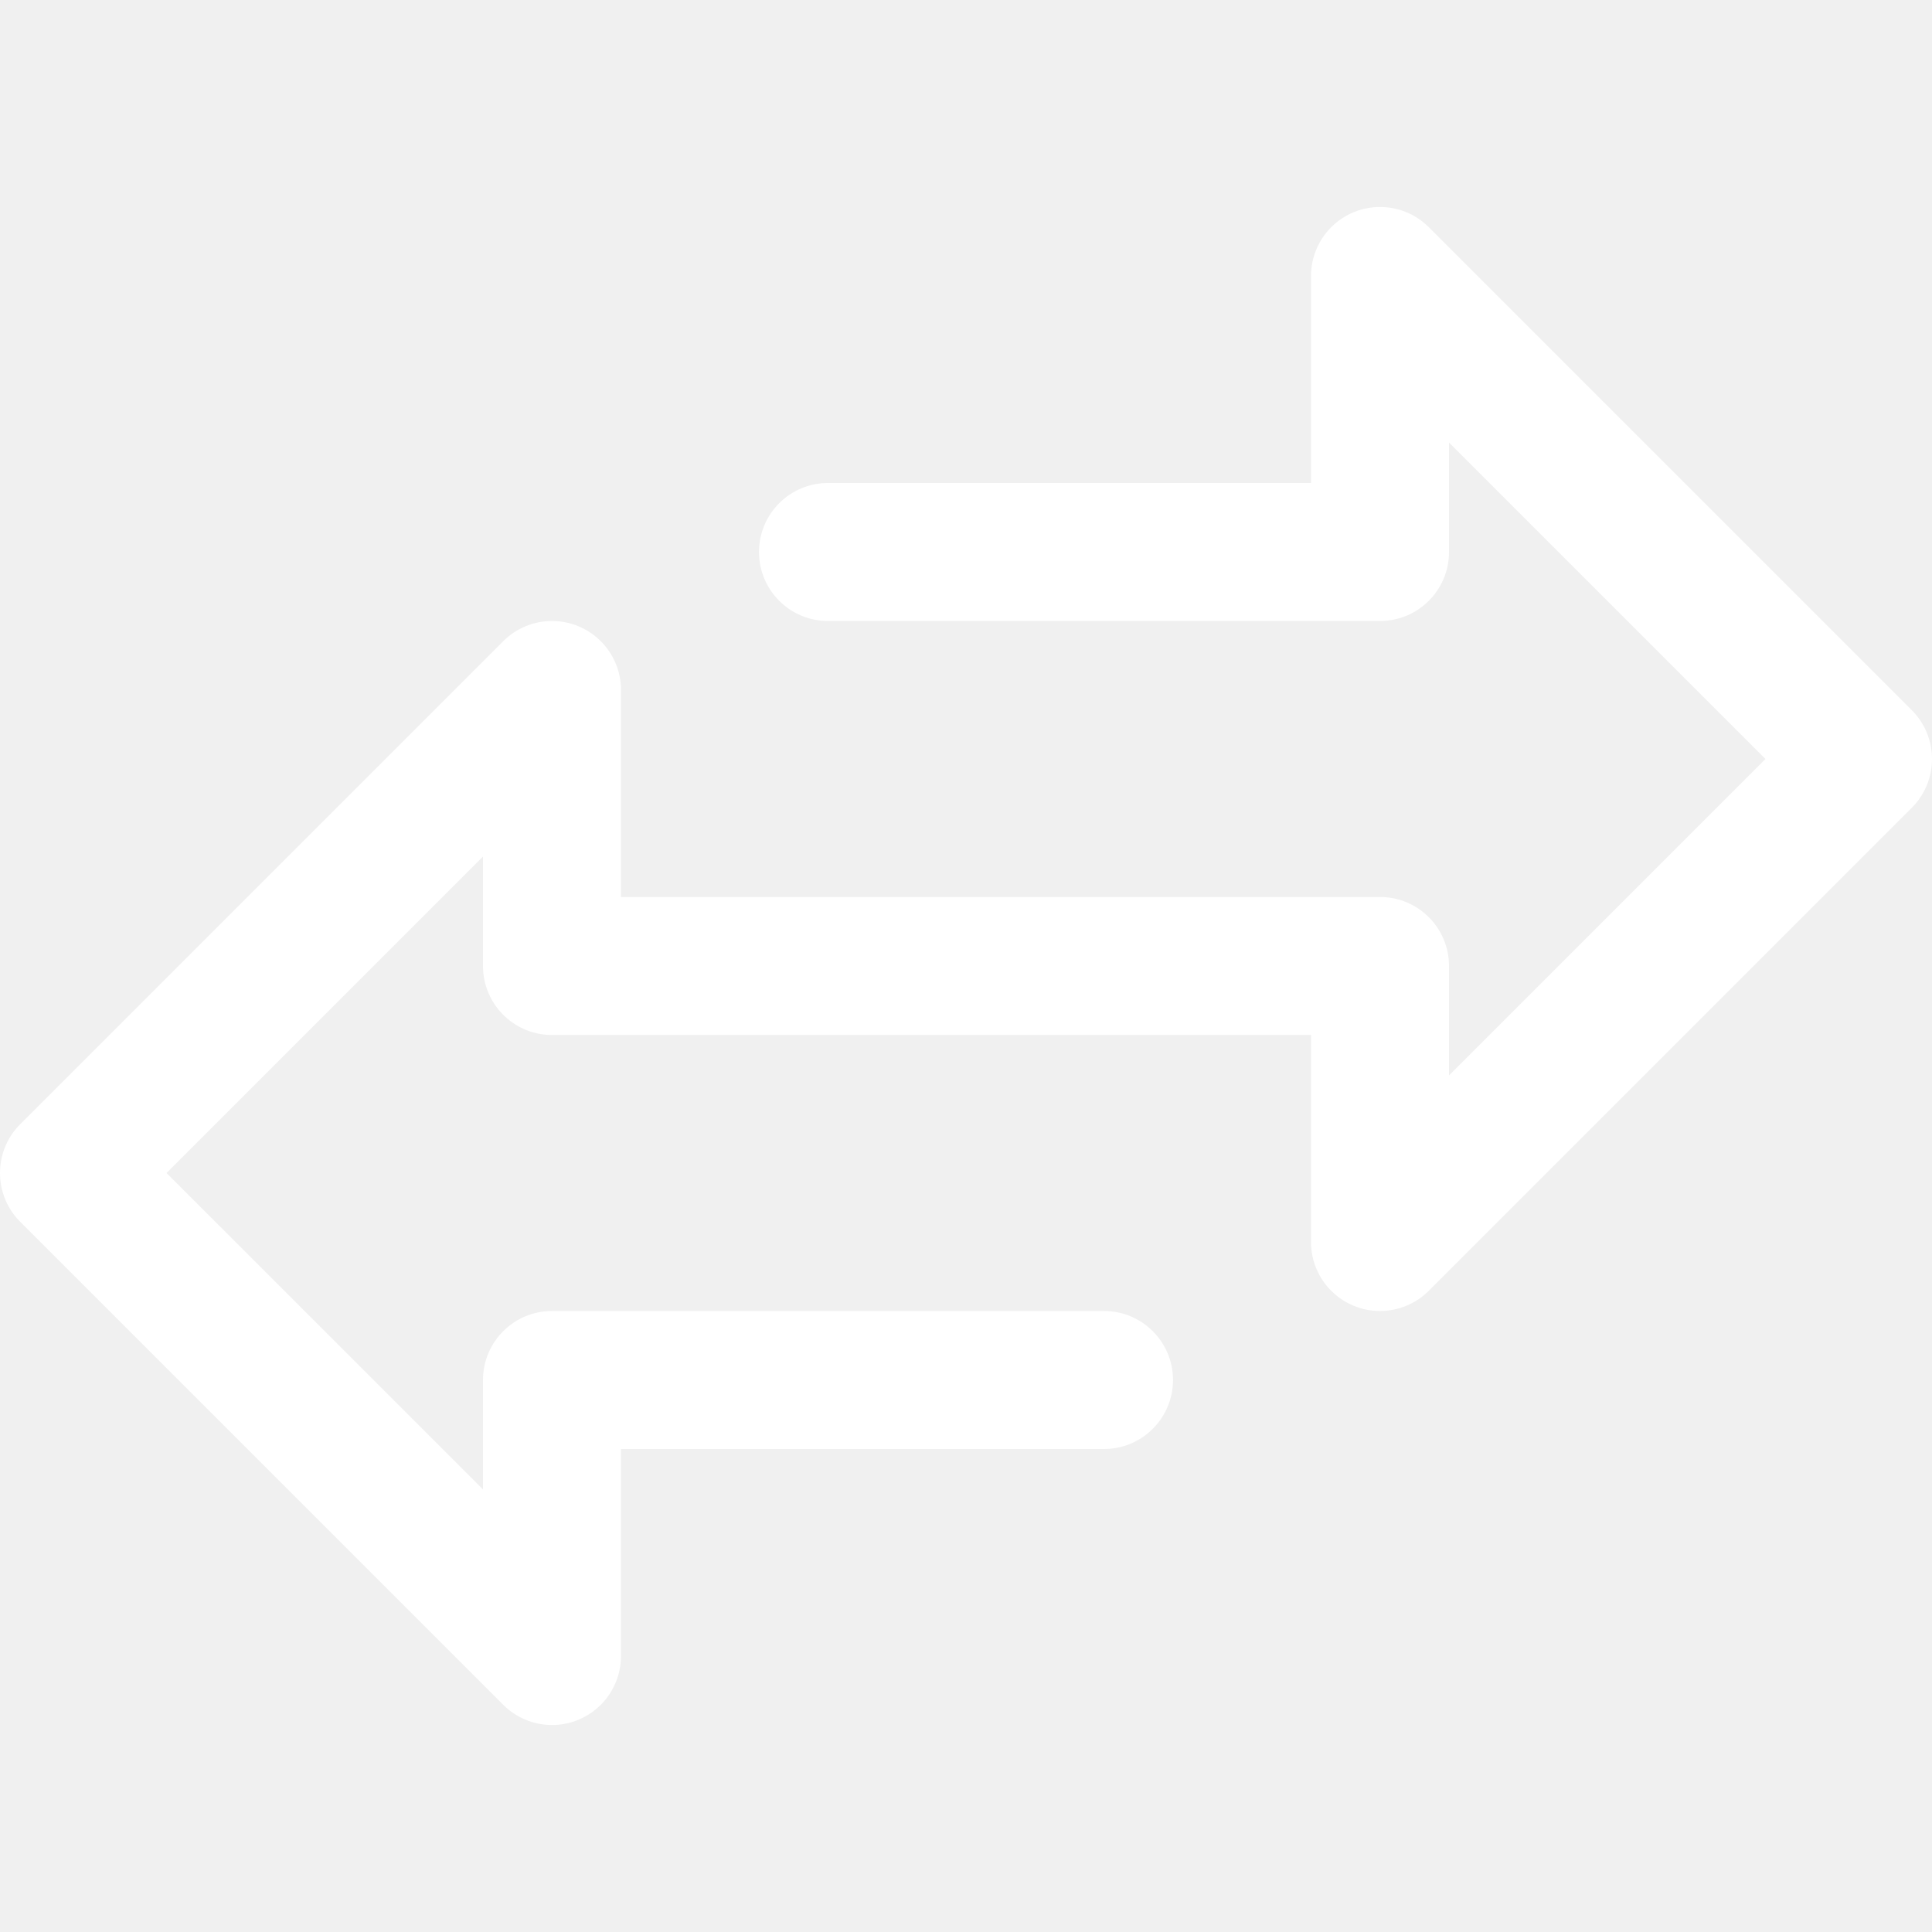
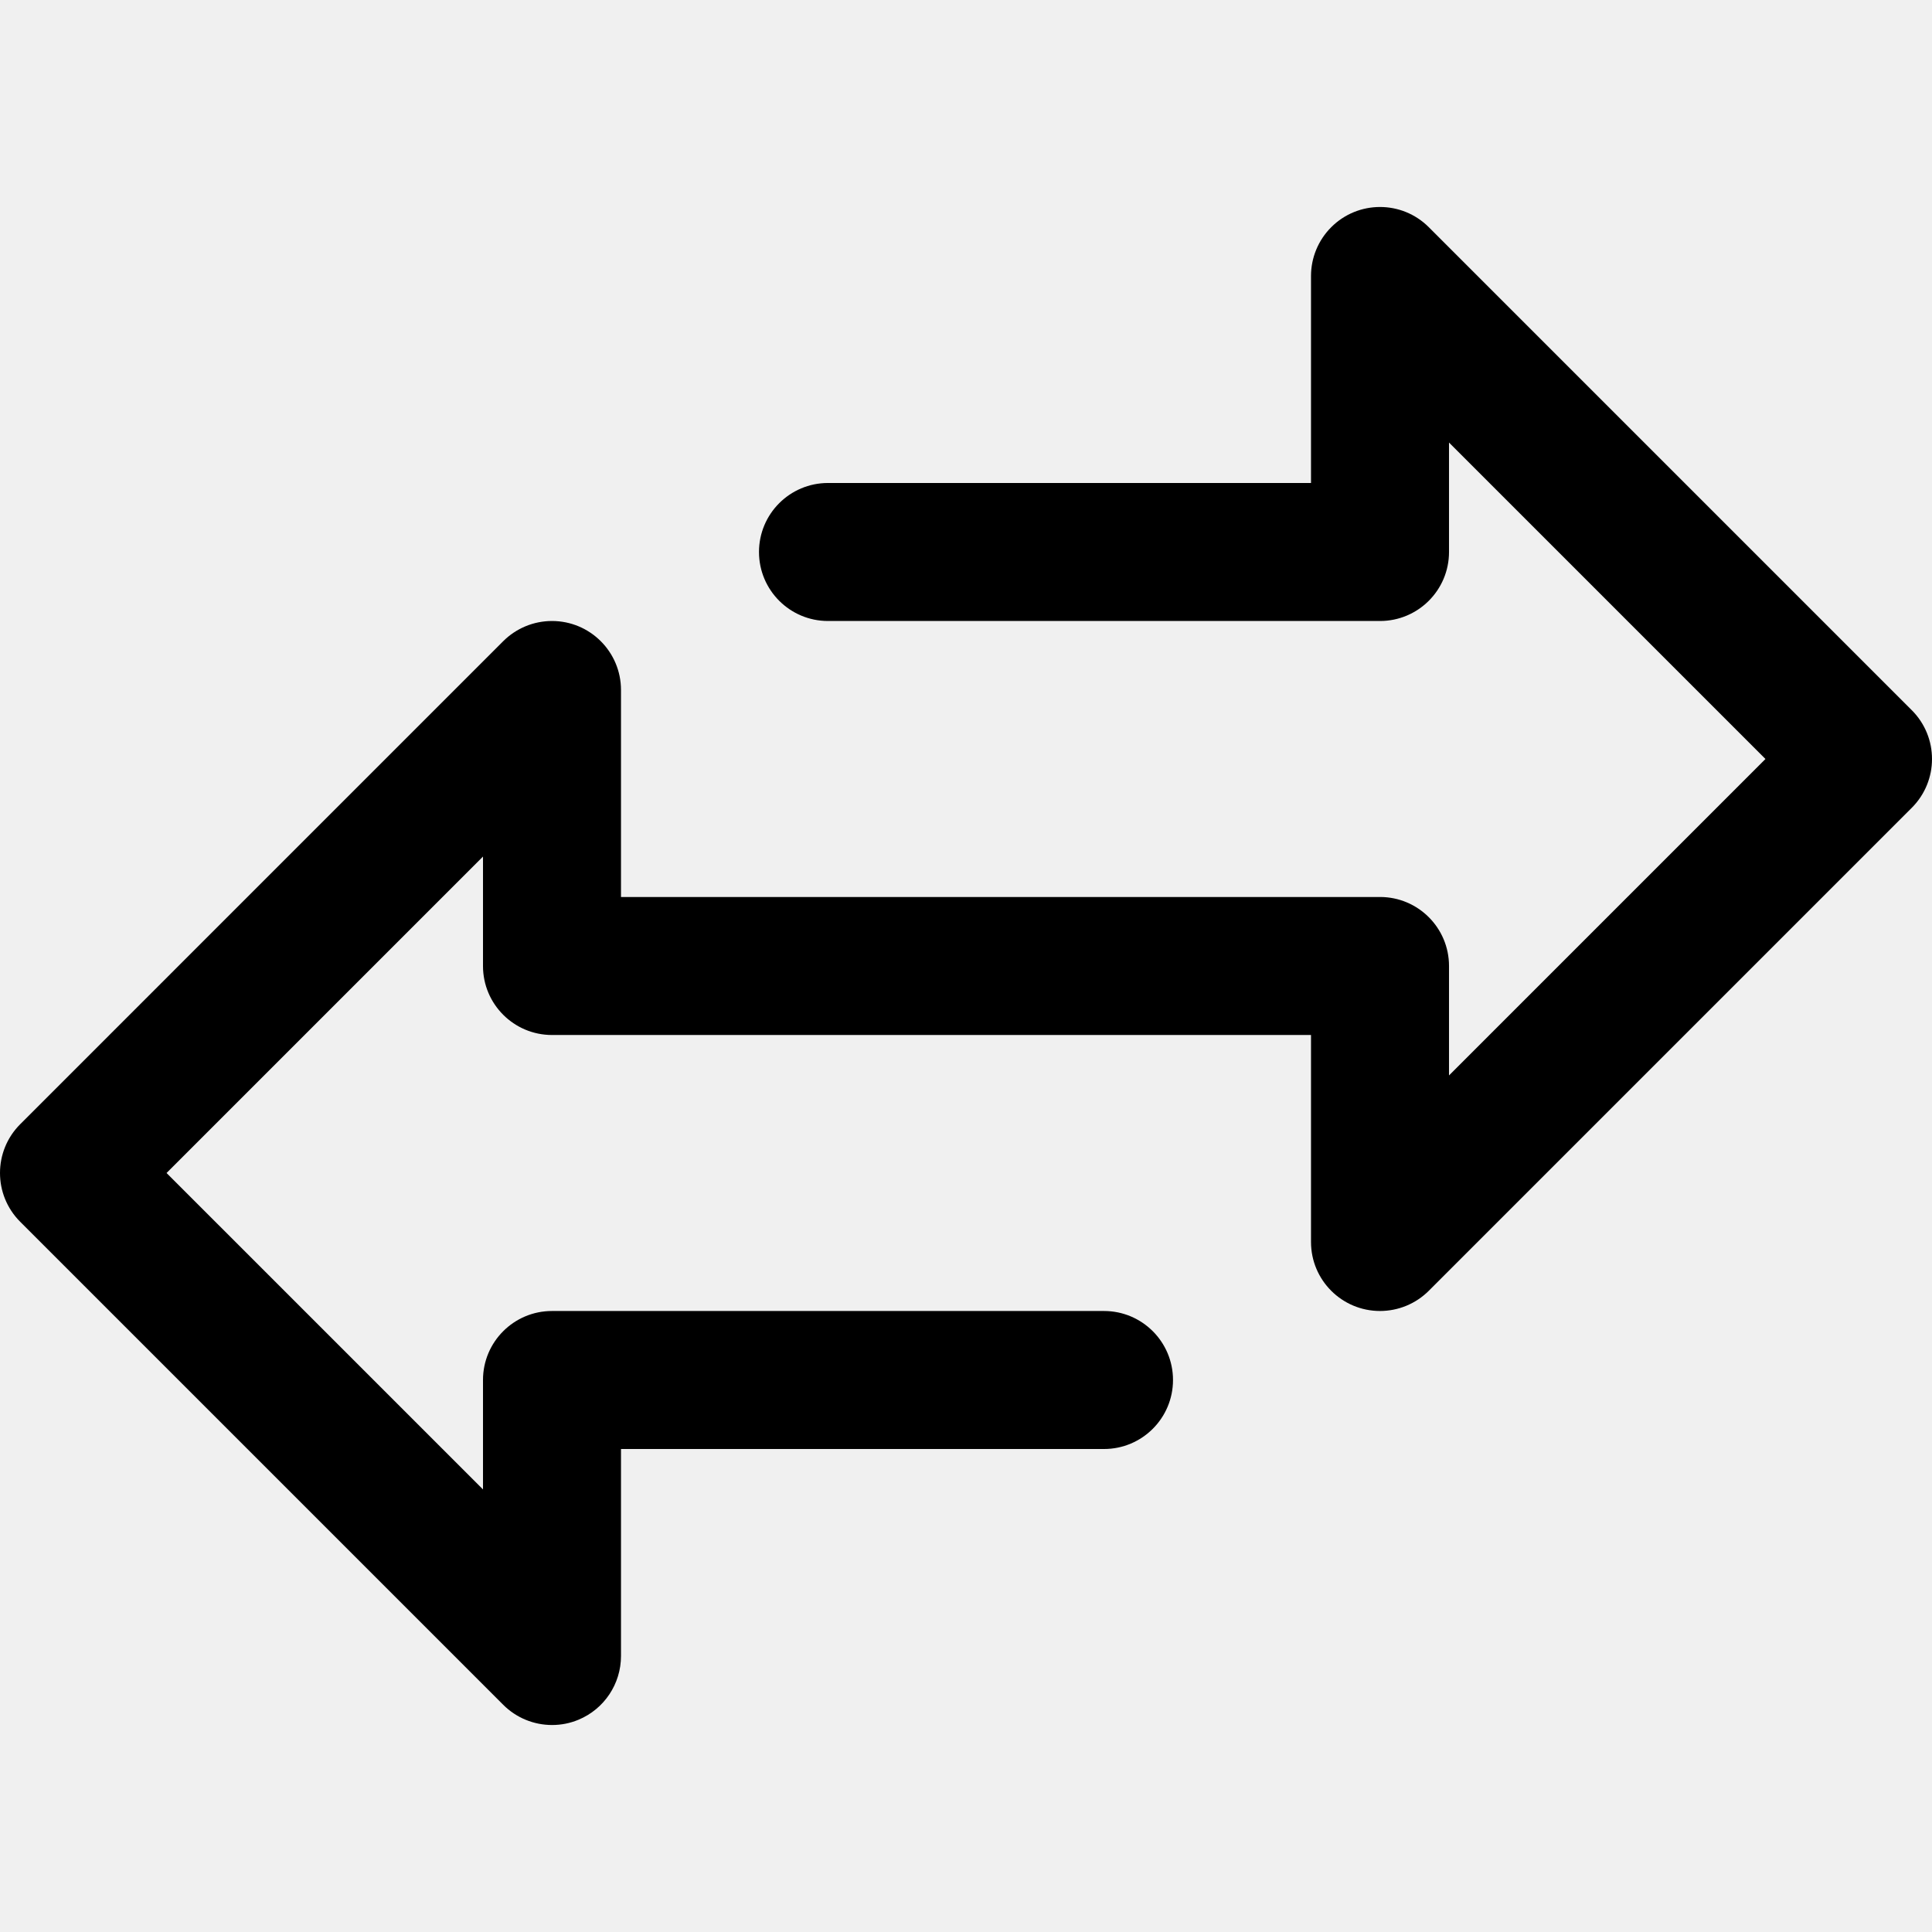
<svg xmlns="http://www.w3.org/2000/svg" version="1.1" id="Capa_1" x="0px" y="0px" viewBox="0 0 477.859 477.859" xml:space="preserve">
  <style type="text/css">
- 	.svg-logout-st0{fill:#FFFFFF;}
+ 	.svg-logout-st0{fill:#00000;}
</style>
  <g>
    <g>
      <path class="svg-logout-st0 svg-fill" d="M472.863,175.662L353.396,56.195c-6.666-6.664-17.472-6.662-24.136,0.004c-3.199,3.2-4.996,7.538-4.997,12.063v51.2    H204.796c-9.426,0-17.067,7.641-17.067,17.067c0,9.426,7.641,17.067,17.067,17.067H341.33c9.426,0,17.067-7.641,17.067-17.067    V109.46l78.268,78.268l-78.268,78.268v-27.068c0-9.426-7.641-17.067-17.067-17.067H153.596v-51.2    c-0.002-9.426-7.645-17.065-17.07-17.063c-4.524,0.001-8.863,1.798-12.063,4.997L4.997,278.062    c-6.663,6.665-6.663,17.468,0,24.132l119.467,119.467c3.2,3.201,7.54,5,12.066,5.001c2.243,0.007,4.466-0.434,6.536-1.297    c6.376-2.644,10.532-8.867,10.53-15.77v-51.2h119.467c9.426,0,17.067-7.641,17.067-17.067s-7.641-17.067-17.067-17.067H136.53    c-9.426,0-17.067,7.641-17.067,17.067v27.068l-78.268-78.268l78.268-78.268v27.068c0,9.426,7.641,17.067,17.067,17.067h187.733    v51.2c0.002,9.426,7.645,17.065,17.07,17.063c4.524-0.001,8.863-1.798,12.063-4.997l119.467-119.467    C479.525,193.129,479.525,182.326,472.863,175.662z" />
    </g>
  </g>
  <g>
</g>
  <g>
</g>
  <g>
</g>
  <g>
</g>
  <g>
</g>
  <g>
</g>
  <g>
</g>
  <g>
</g>
  <g>
</g>
  <g>
</g>
  <g>
</g>
  <g>
</g>
  <g>
</g>
  <g>
</g>
  <g>
</g>
</svg>
